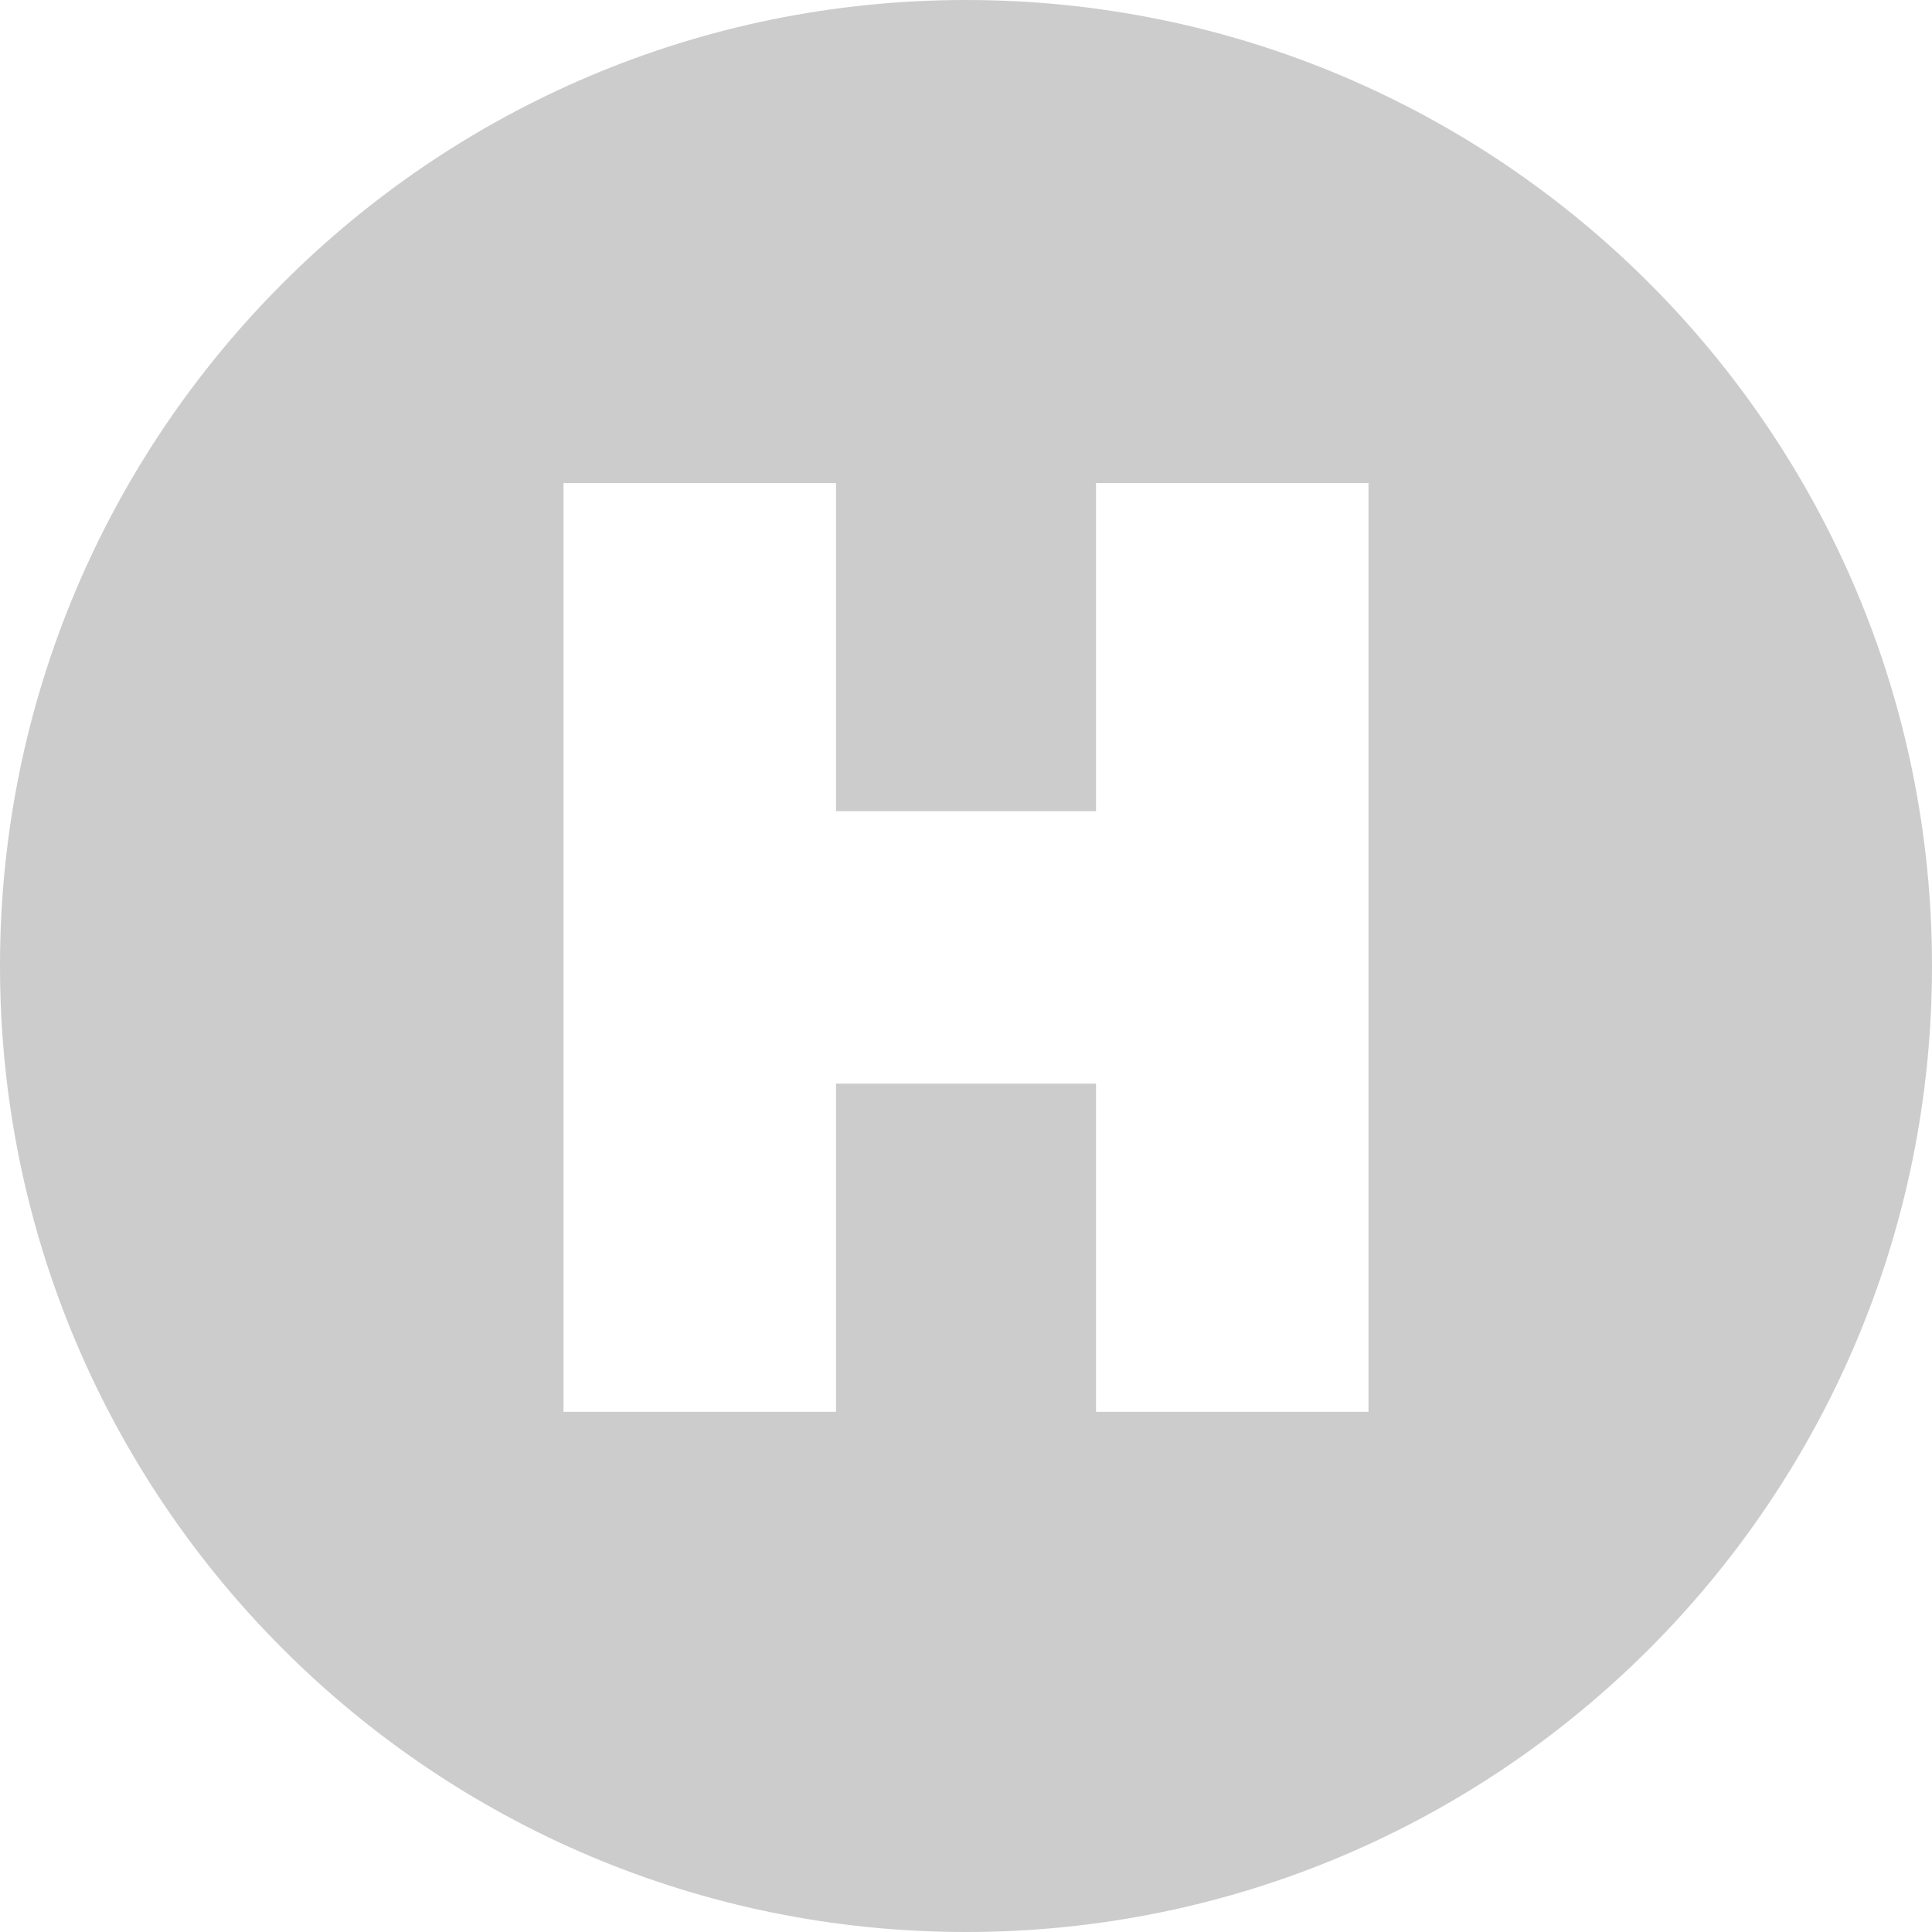
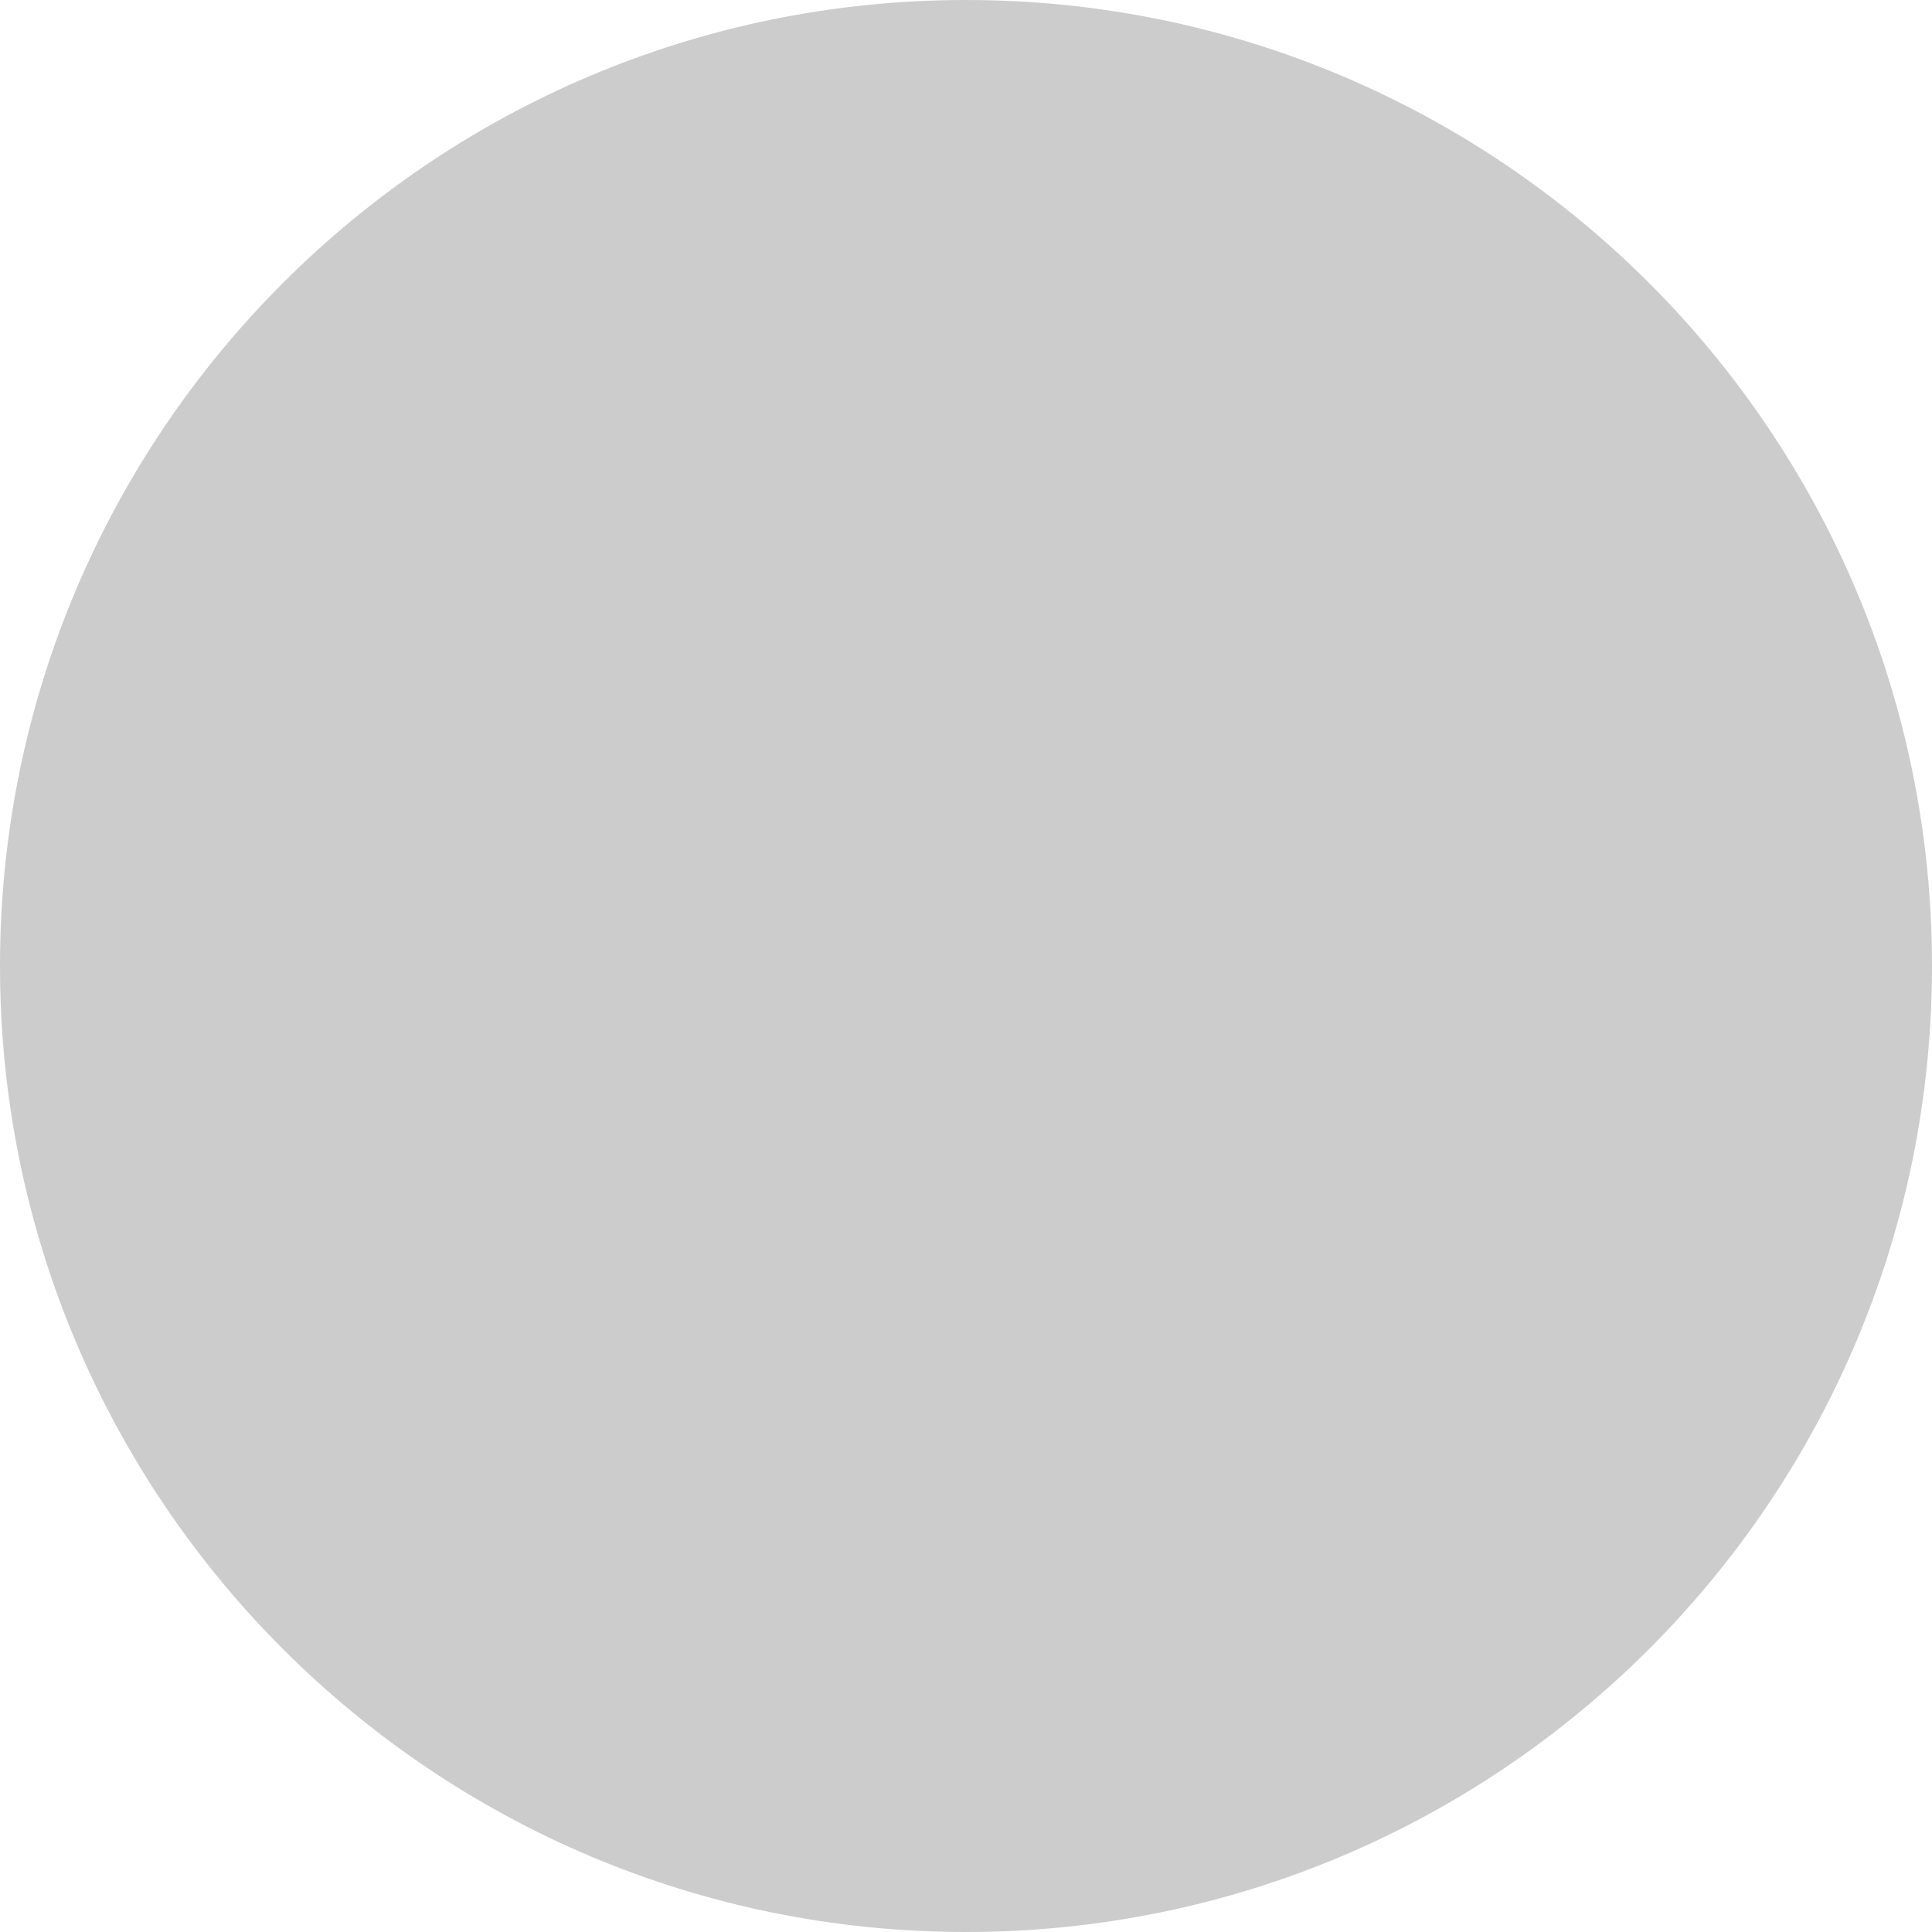
<svg xmlns="http://www.w3.org/2000/svg" width="24" height="24" viewBox="0 0 24 24" fill="none">
  <g id="Combined Shape 2">
-     <path id="Combined Shape" opacity="0.25" fill-rule="evenodd" clip-rule="evenodd" d="M12 24C18.627 24 24 18.627 24 12C24 5.373 18.627 0 12 0C5.373 0 0 5.373 0 12C0 18.627 5.373 24 12 24ZM13.615 6V10.077H10.385V6H7V17.538H10.385V13.461H13.615V17.538H17V6H13.615Z" fill="#333333" />
+     <path id="Combined Shape" opacity="0.25" fillRule="evenodd" clipRule="evenodd" d="M12 24C18.627 24 24 18.627 24 12C24 5.373 18.627 0 12 0C5.373 0 0 5.373 0 12C0 18.627 5.373 24 12 24ZM13.615 6V10.077H10.385V6H7V17.538H10.385V13.461H13.615V17.538H17V6H13.615Z" fill="#333333" />
  </g>
</svg>
